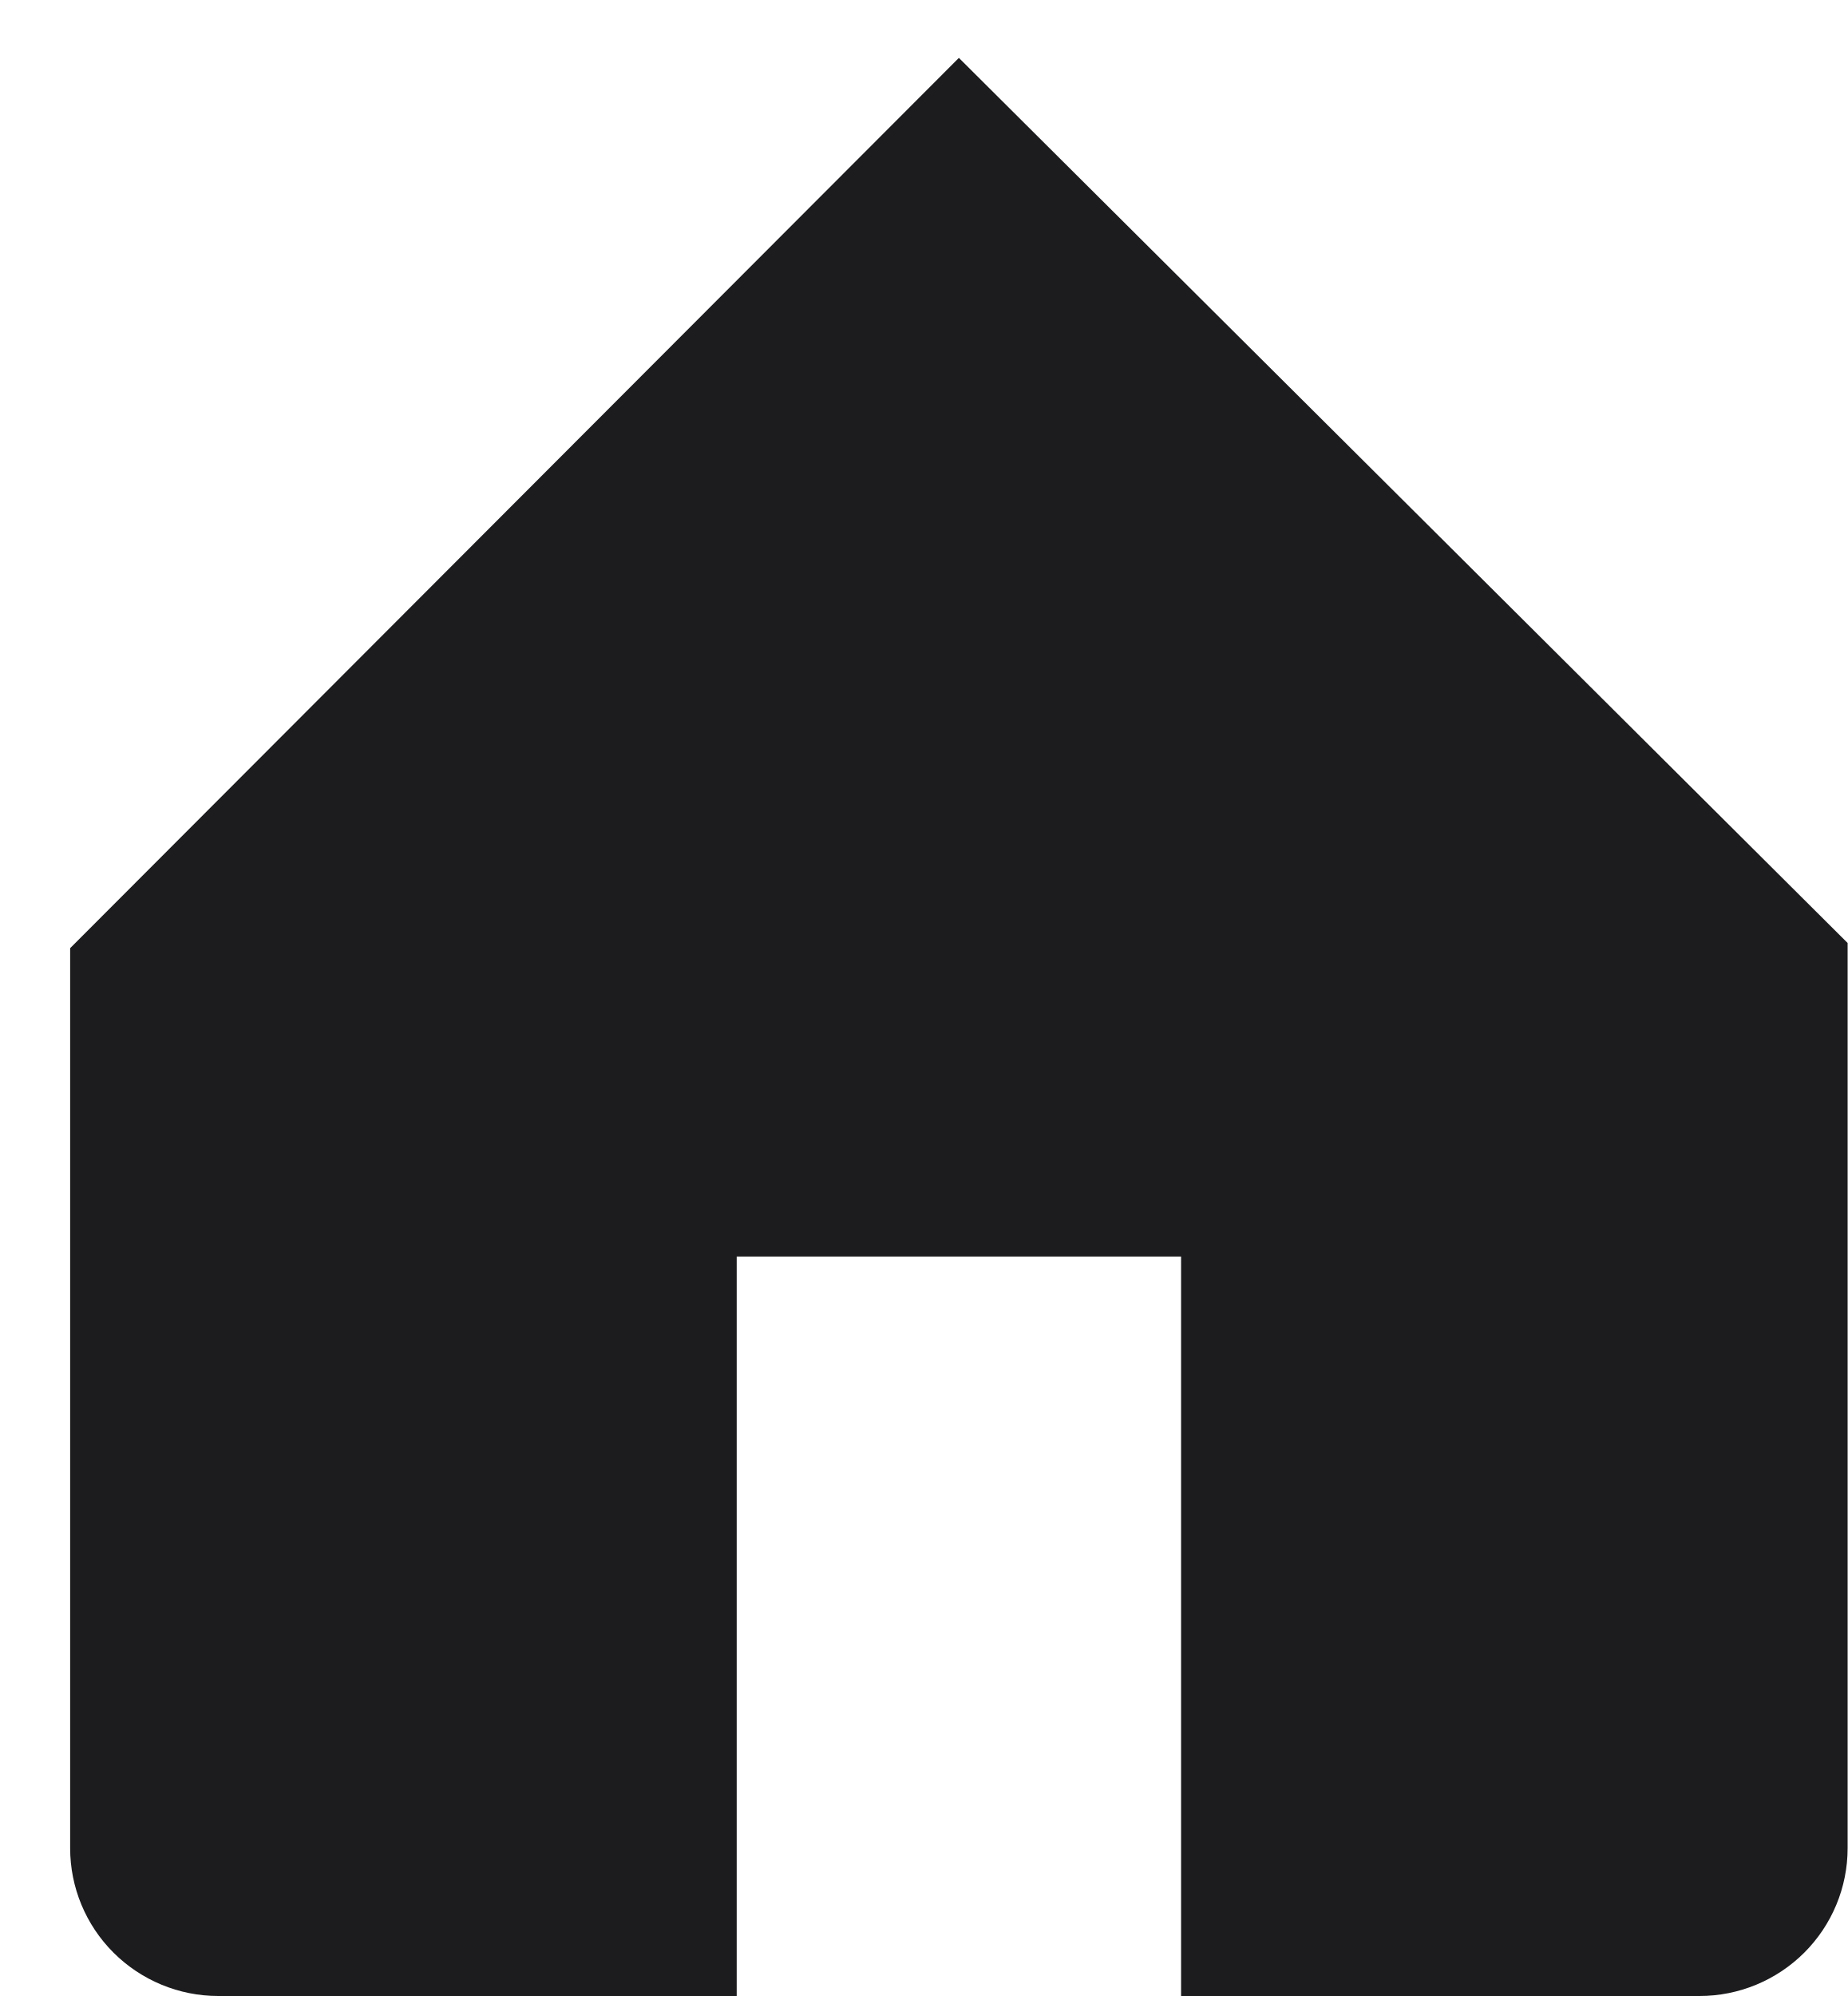
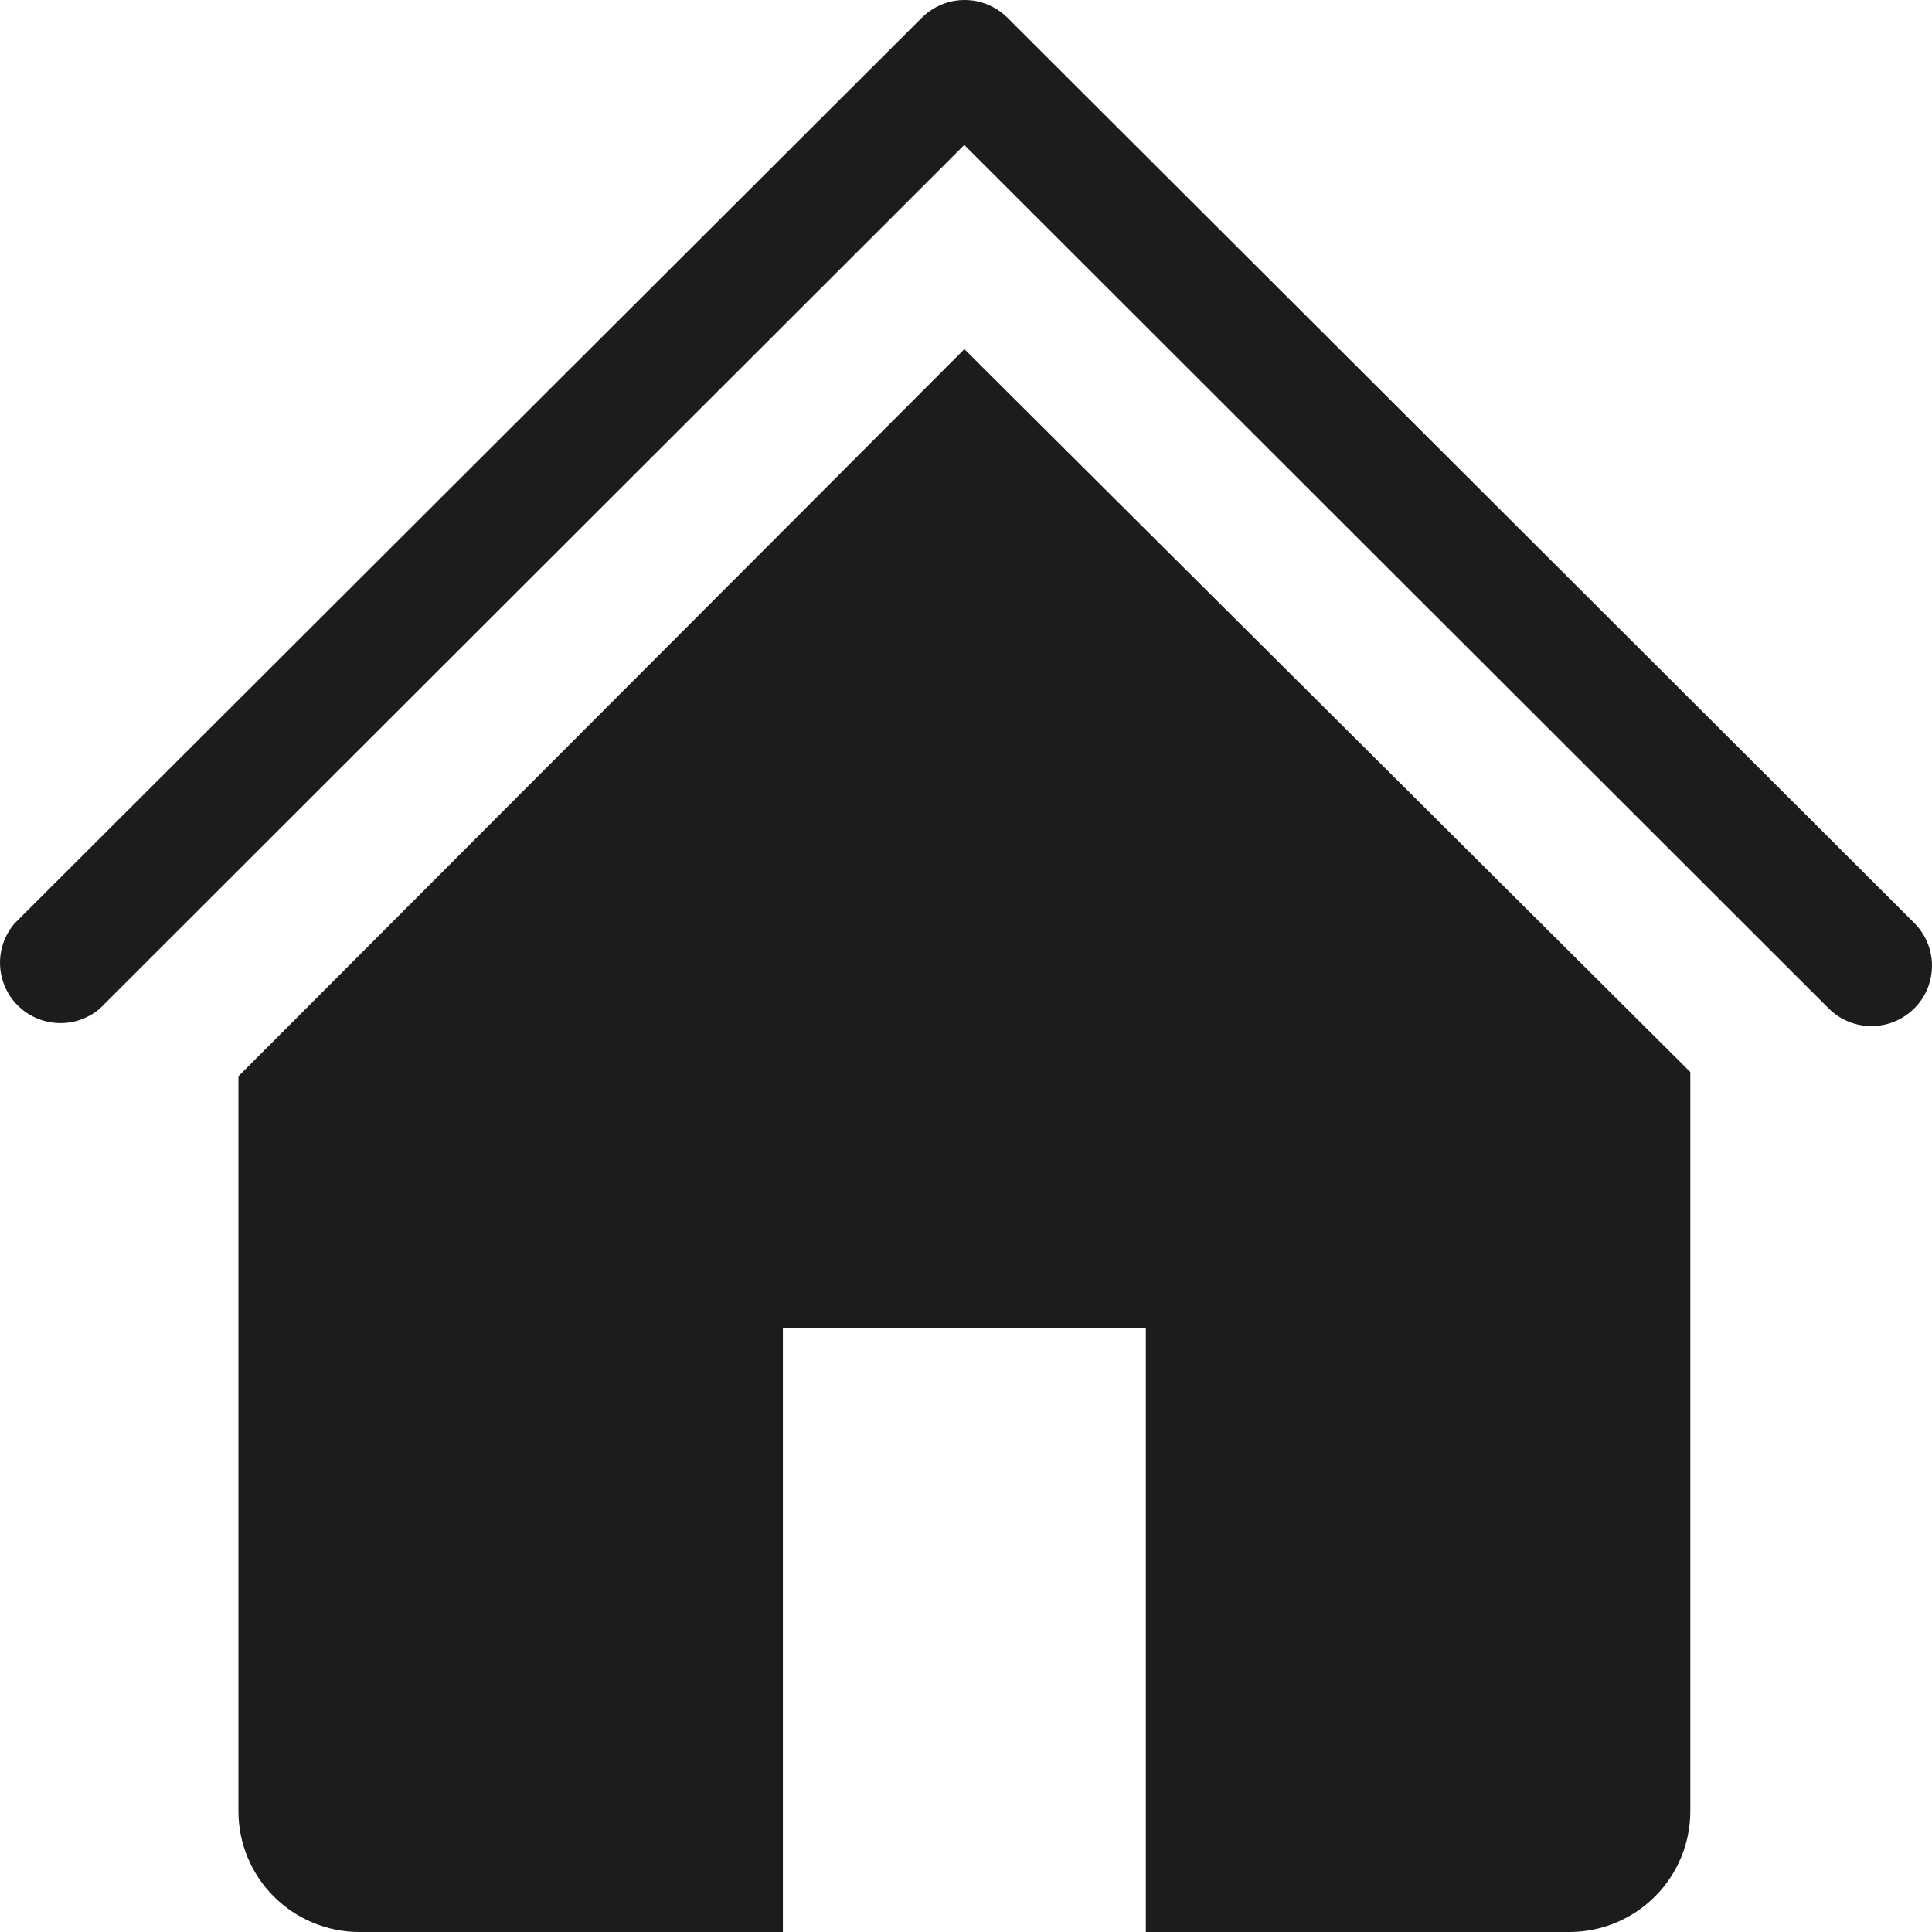
- <svg xmlns="http://www.w3.org/2000/svg" width="25" height="27" viewBox="0 0 25 27" fill="none">
-   <path d="M12.973 0.783L0.949 12.826V25C0.949 25.53 1.16 26.039 1.536 26.414C1.912 26.789 2.422 27 2.953 27H9.967V16.997H15.979V27H22.993C23.525 27 24.034 26.789 24.41 26.414C24.786 26.039 24.997 25.53 24.997 25V12.756L12.973 0.783Z" fill="#1C1C1E" />
+ <svg xmlns="http://www.w3.org/2000/svg" width="32" height="32" viewBox="0 0 32 32" fill="none">
+   <path d="M31.002 16.995C30.87 16.996 30.74 16.971 30.617 16.921C30.495 16.871 30.384 16.798 30.291 16.705L15.972 2.401L1.654 16.705C1.462 16.869 1.216 16.955 0.963 16.945C0.711 16.935 0.472 16.831 0.293 16.653C0.115 16.475 0.01 16.236 0.001 15.984C-0.009 15.732 0.077 15.486 0.241 15.295L15.271 0.291C15.459 0.105 15.713 0 15.977 0C16.242 0 16.496 0.105 16.684 0.291L31.714 15.295C31.851 15.435 31.945 15.613 31.982 15.806C32.019 15.999 31.998 16.199 31.923 16.381C31.847 16.562 31.719 16.717 31.555 16.826C31.392 16.936 31.199 16.995 31.002 16.995Z" fill="#1C1C1E" />
+   <path d="M15.973 5.783L3.949 17.826V30C3.949 30.53 4.16 31.039 4.536 31.414C4.912 31.789 5.422 32 5.953 32H12.967V21.997H18.979V32H25.993C26.525 32 27.034 31.789 27.41 31.414C27.786 31.039 27.997 30.53 27.997 30V17.756L15.973 5.783Z" fill="#1C1C1E" />
</svg>
